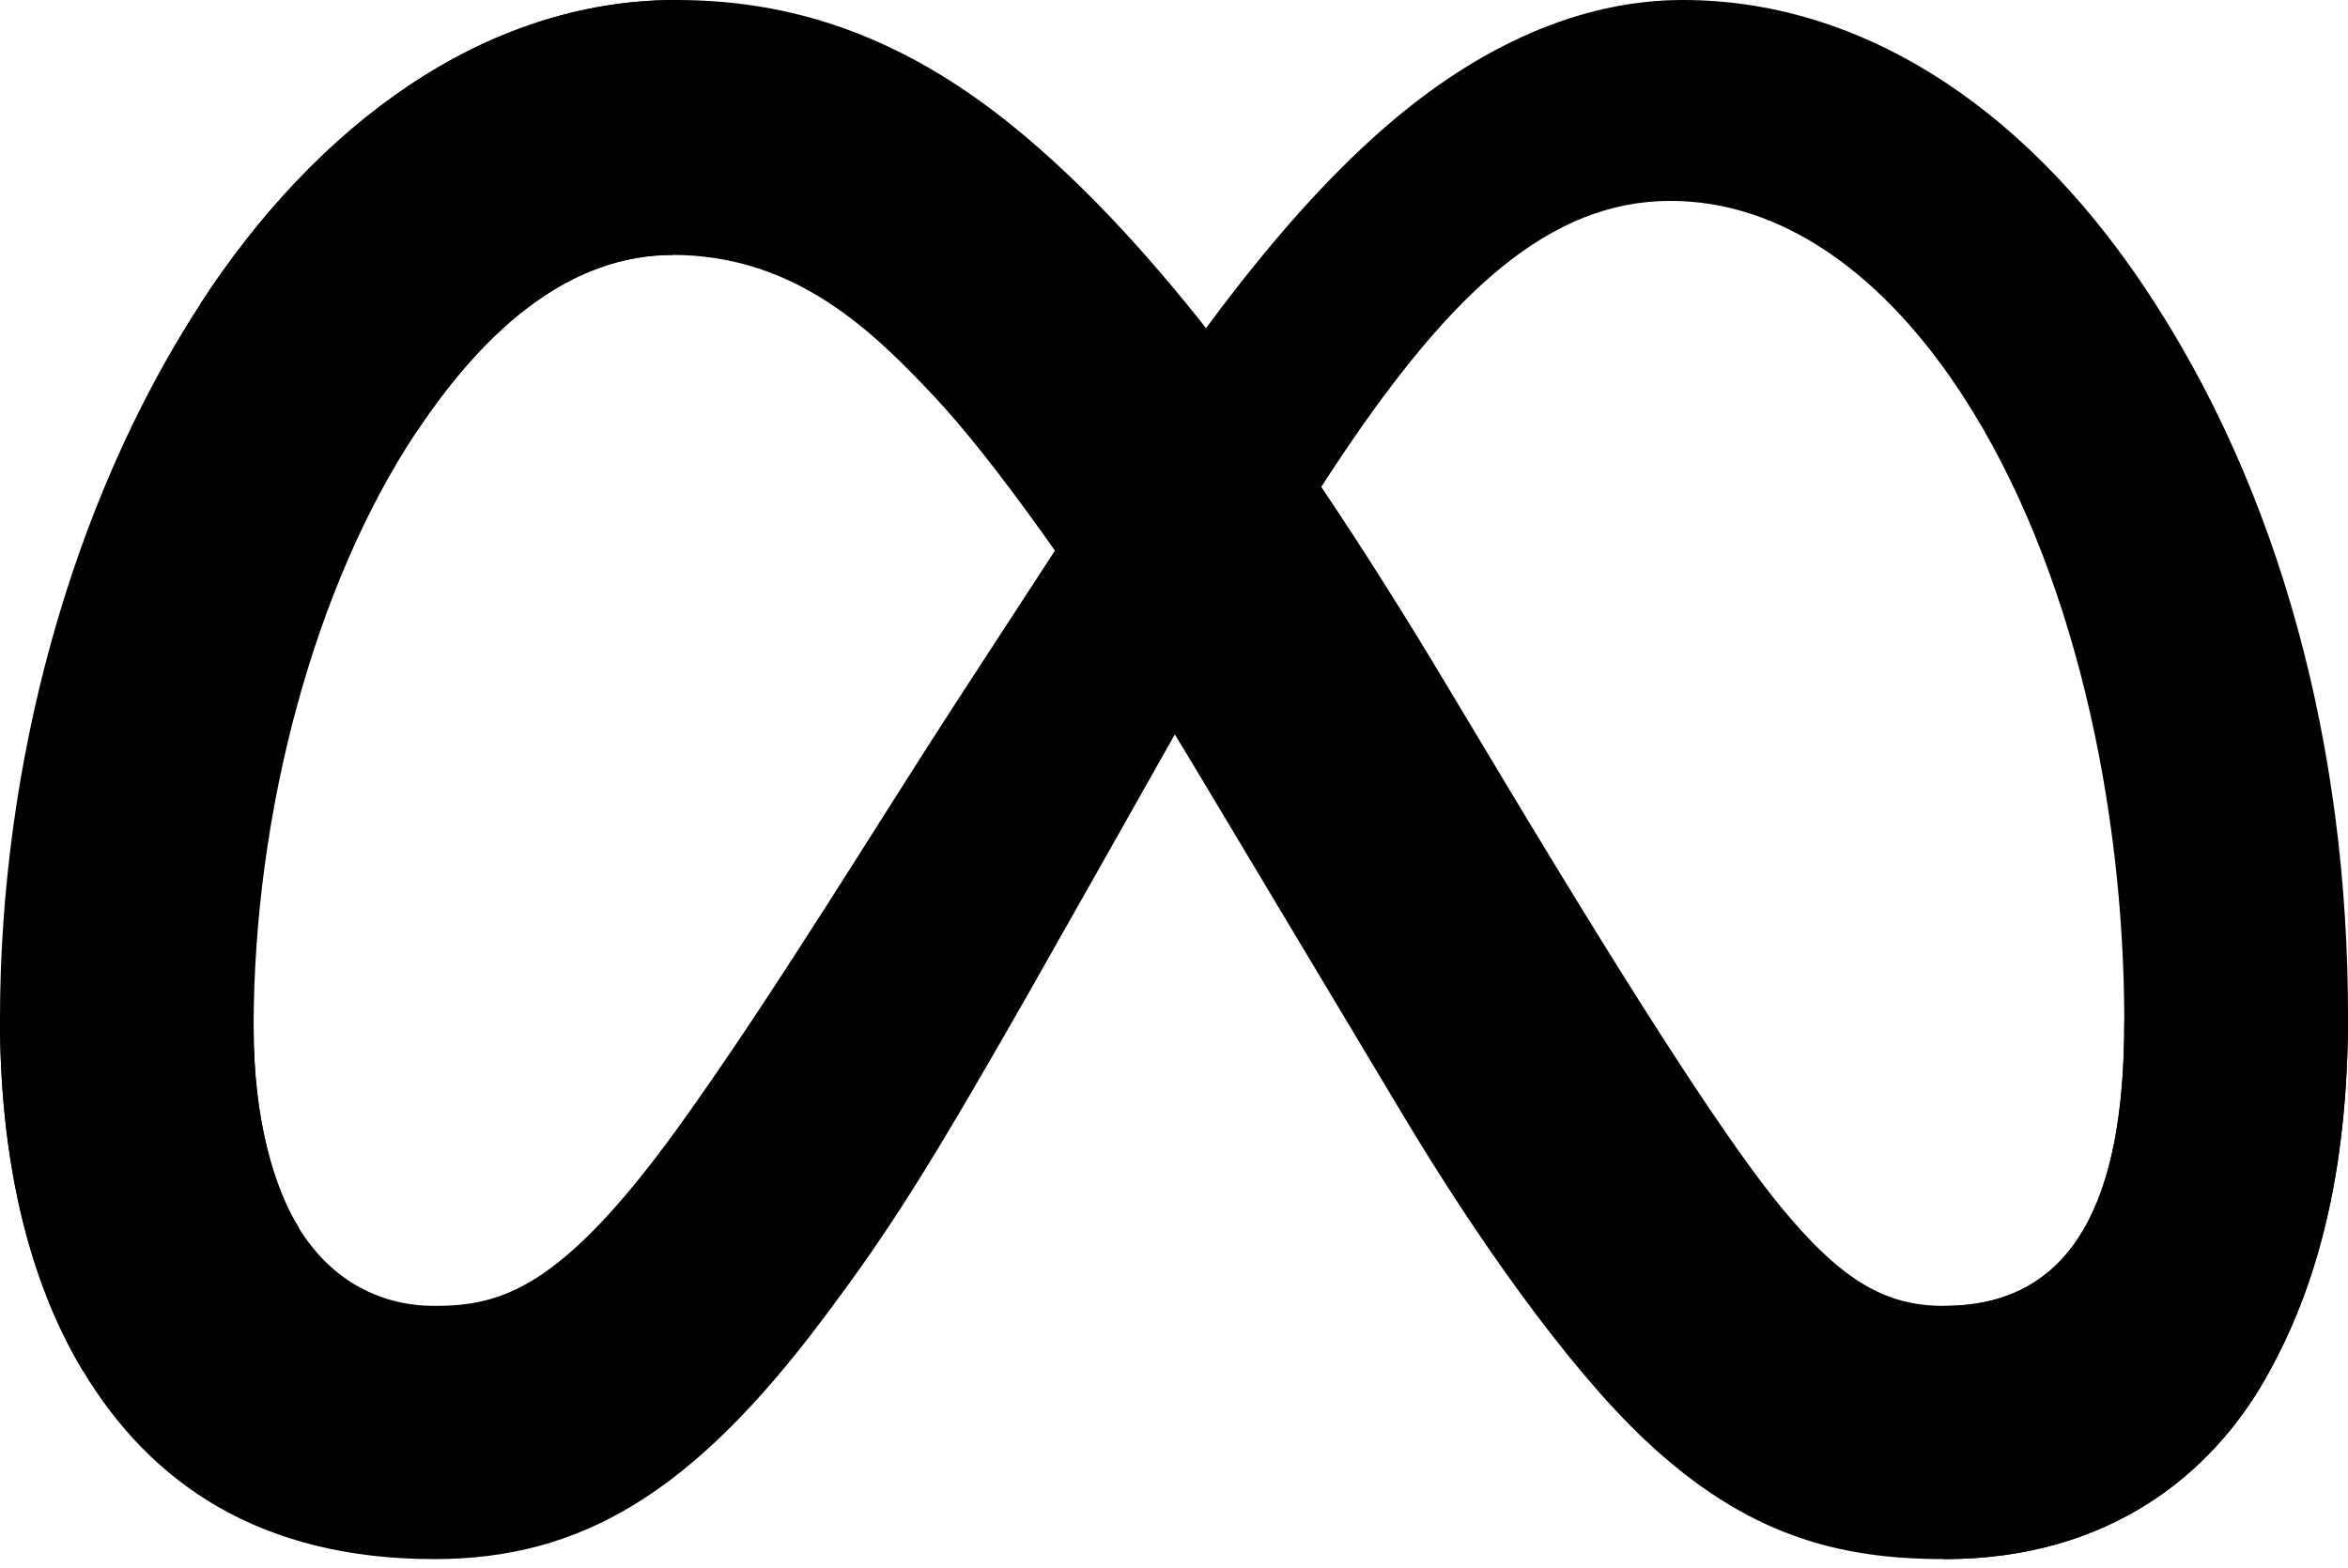
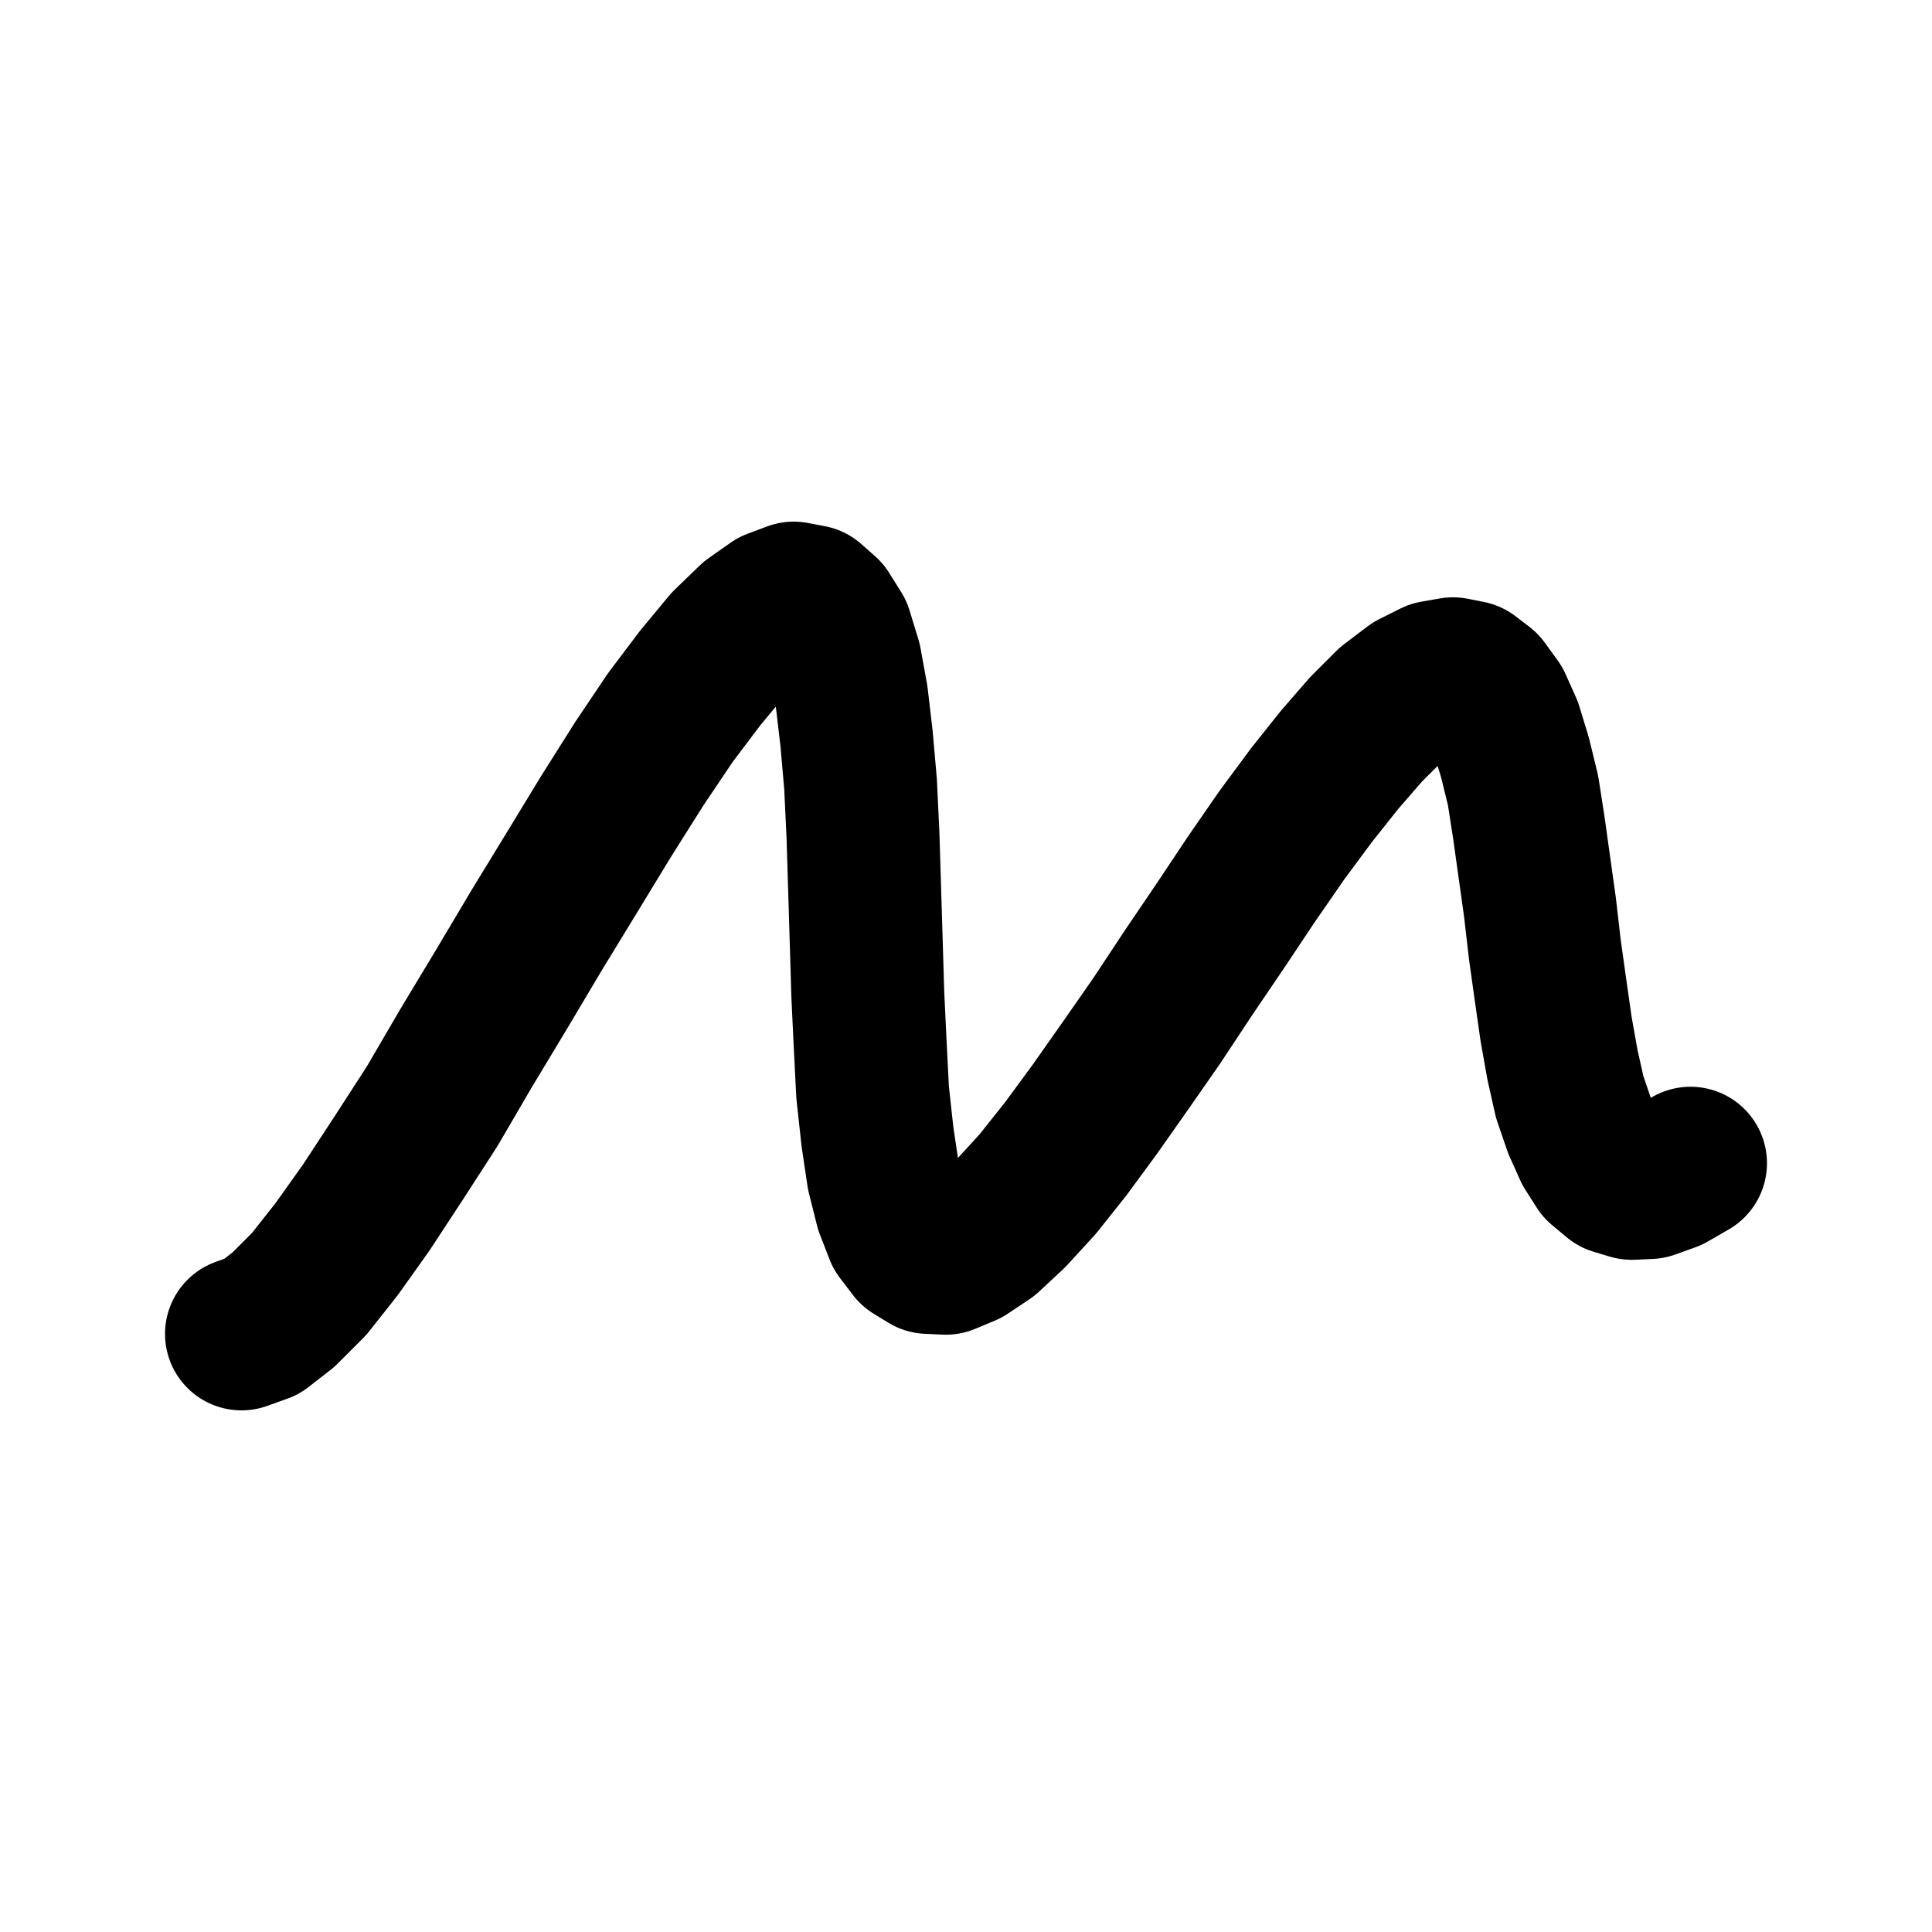
- <svg xmlns="http://www.w3.org/2000/svg" viewBox="0 0 256 171" fill="currentColor">
-   <path d="M27.651 112.136c0 9.775 2.146 17.28 4.95 21.82 3.677 5.947 9.16 8.466 14.751 8.466 7.211 0 13.808-1.79 26.52-19.372 10.185-14.092 22.186-33.874 30.26-46.275l13.675-21.01c9.499-14.591 20.493-30.811 33.1-41.806C161.196 4.985 172.298 0 183.47 0c18.758 0 36.625 10.87 50.3 31.257C248.735 53.584 256 81.707 256 110.729c0 17.253-3.4 29.93-9.187 39.946-5.591 9.686-16.488 19.363-34.818 19.363v-27.616c15.695 0 19.612-14.422 19.612-30.927 0-23.52-5.484-49.623-17.564-68.273-8.574-13.23-19.684-21.313-31.907-21.313-13.22 0-23.859 9.97-35.815 27.75-6.356 9.445-12.882 20.956-20.208 33.944l-8.066 14.289c-16.203 28.728-20.307 35.271-28.408 46.07-14.2 18.91-26.324 26.076-42.287 26.076-18.935 0-30.91-8.2-38.325-20.556C2.973 139.413 0 126.202 0 111.148l27.651.988Z" />
-   <path d="M21.802 33.206C34.48 13.666 52.774 0 73.757 0 85.91 0 97.99 3.597 110.605 13.897c13.798 11.261 28.505 29.805 46.853 60.368l6.58 10.967c15.881 26.459 24.917 40.07 30.205 46.49 6.802 8.243 11.565 10.7 17.752 10.7 15.695 0 19.612-14.422 19.612-30.927l24.393-.766c0 17.253-3.4 29.93-9.187 39.946-5.591 9.686-16.488 19.363-34.818 19.363-11.395 0-21.49-2.475-32.654-13.007-8.582-8.083-18.615-22.443-26.334-35.352l-22.96-38.352C118.528 64.08 107.96 49.73 101.845 43.23c-6.578-6.988-15.036-15.428-28.532-15.428-10.923 0-20.2 7.666-27.963 19.39L21.802 33.206Z" />
-   <path d="M73.312 27.802c-10.923 0-20.2 7.666-27.963 19.39-10.976 16.568-17.698 41.245-17.698 64.944 0 9.775 2.146 17.28 4.95 21.82L9.027 149.482C2.973 139.413 0 126.202 0 111.148 0 83.772 7.514 55.24 21.802 33.206 34.48 13.666 52.774 0 73.757 0l-.445 27.802Z" />
+ <svg xmlns="http://www.w3.org/2000/svg" viewBox="0 0 24 24" fill="none" stroke="currentColor">
+   <path stroke-width="1.9" stroke-linecap="round" stroke-linejoin="round" d="M3 16.57L3.25 16.48L3.52 16.27L3.84 15.95L4.18 15.52L4.55 15L4.95 14.39L5.37 13.74L5.79 13.02L6.23 12.29L6.67 11.55L7.11 10.83L7.53 10.14L7.94 9.49L8.33 8.91L8.7 8.42L9.04 8.01L9.35 7.71L9.62 7.52L9.86 7.43L10.07 7.47L10.24 7.62L10.39 7.86L10.5 8.22L10.58 8.66L10.64 9.17L10.69 9.74L10.72 10.37L10.74 11.02L10.76 11.68L10.78 12.35L10.81 12.98L10.84 13.57L10.9 14.12L10.97 14.59L11.07 14.99L11.19 15.3L11.35 15.51L11.53 15.62L11.75 15.63L11.99 15.53L12.26 15.35L12.56 15.07L12.89 14.71L13.24 14.27L13.6 13.78L13.98 13.24L14.37 12.68L14.76 12.09L15.16 11.5L15.54 10.93L15.92 10.38L16.29 9.88L16.64 9.44L16.97 9.06L17.27 8.76L17.56 8.54L17.82 8.41L18.05 8.37L18.25 8.41L18.42 8.54L18.58 8.76L18.71 9.05L18.82 9.41L18.92 9.82L18.99 10.27L19.06 10.77L19.13 11.27L19.19 11.79L19.26 12.29L19.33 12.78L19.41 13.23L19.5 13.63L19.62 13.98L19.75 14.27L19.89 14.49L20.07 14.64L20.27 14.7L20.49 14.69L20.74 14.6L21 14.45" />
</svg>
